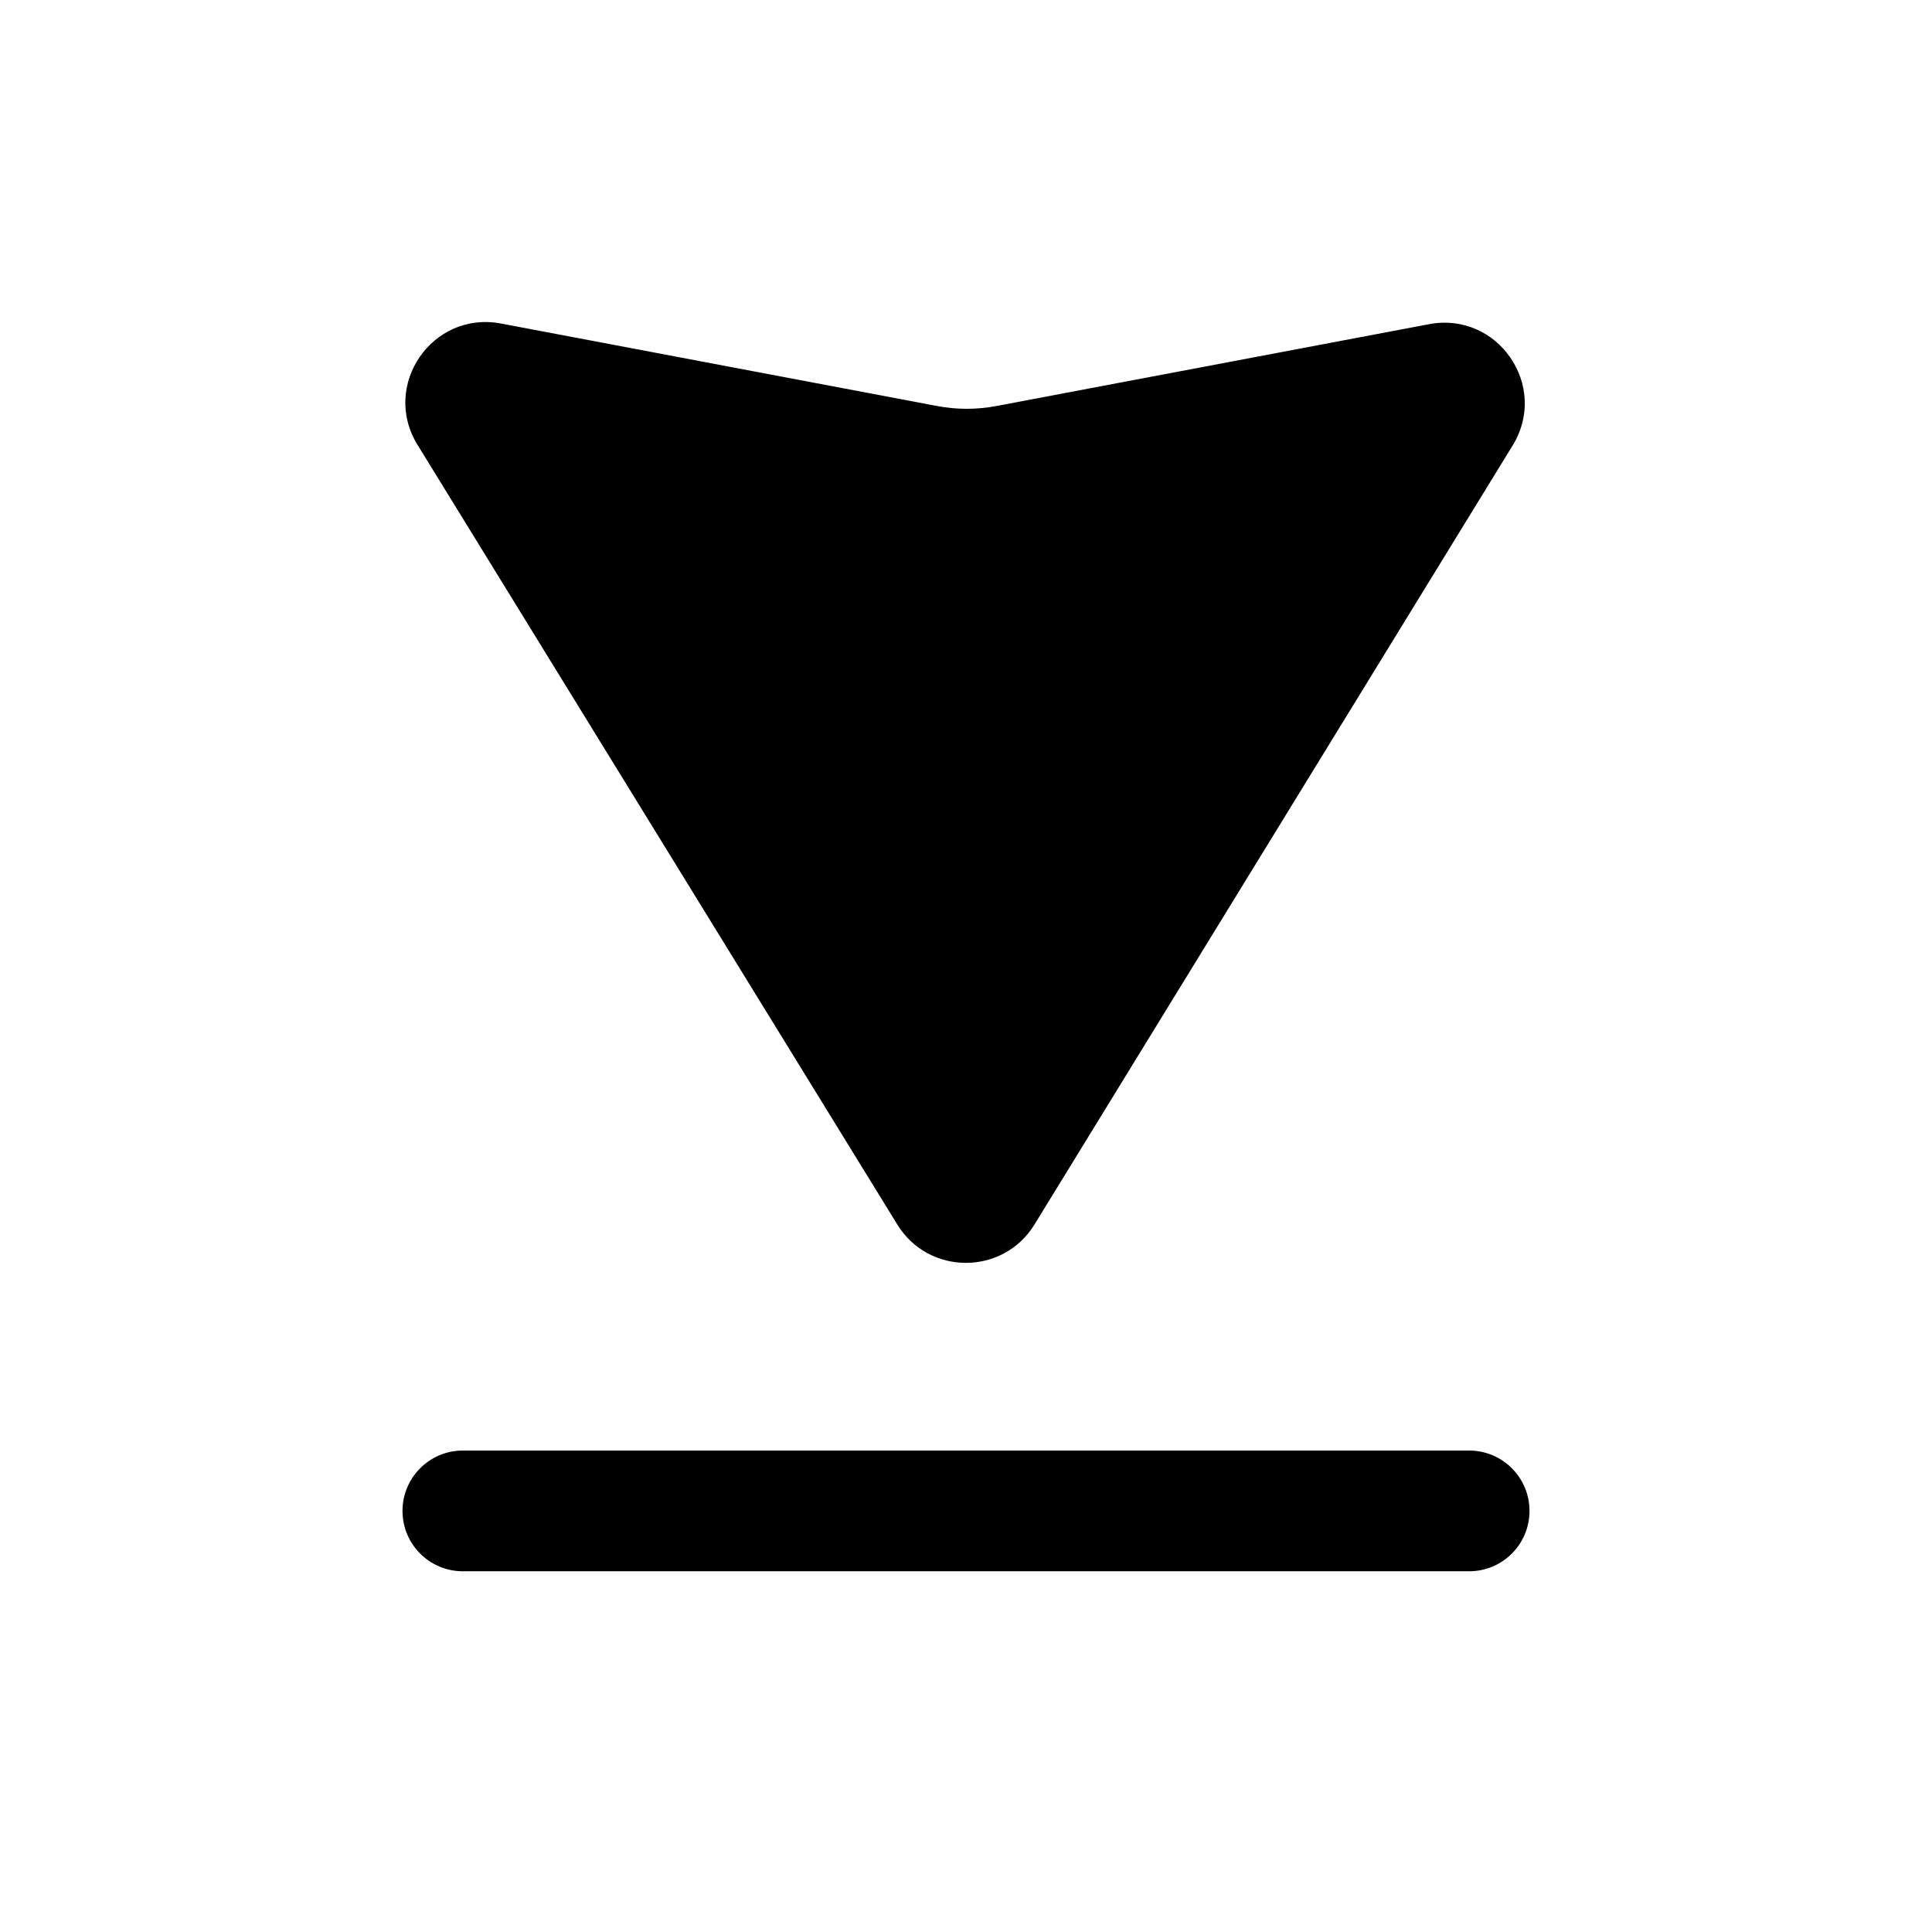
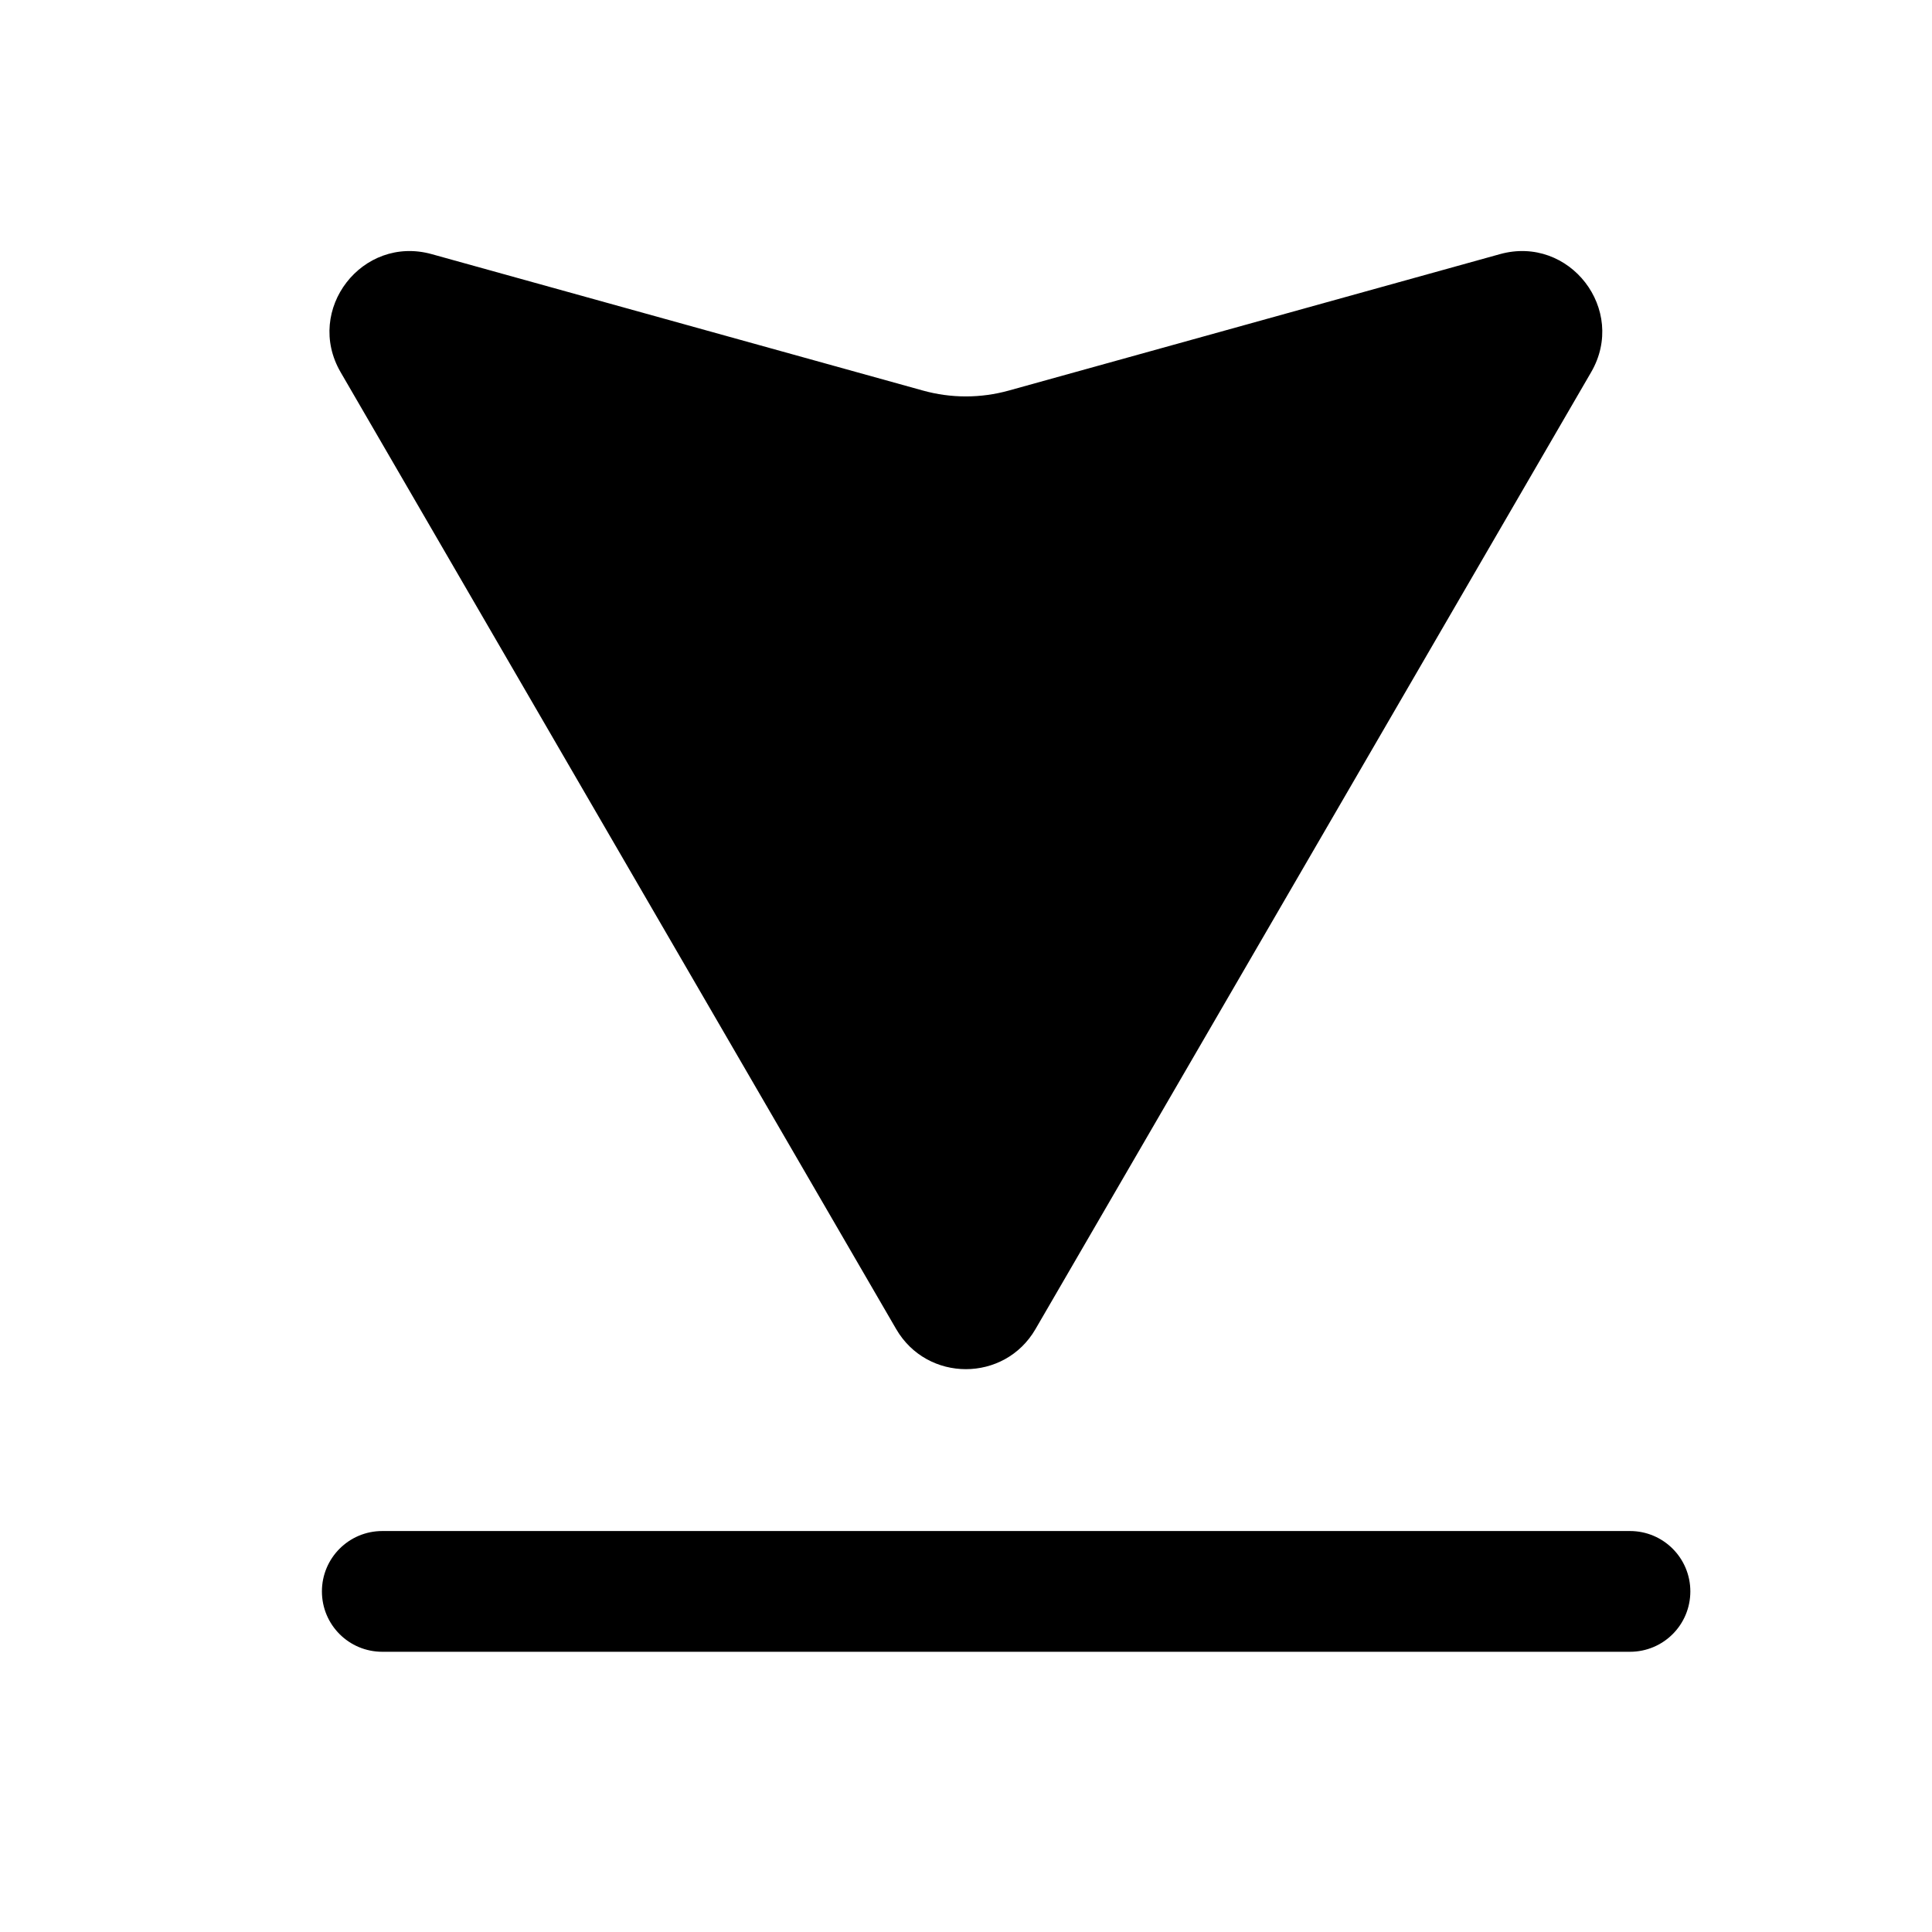
<svg xmlns="http://www.w3.org/2000/svg" width="24" height="24" viewBox="0 0 24 24">
-   <path fill-rule="evenodd" clip-rule="evenodd" d="M5 18.769C5 18.355 5.336 18.019 5.75 18.019L18.25 18.019C18.664 18.019 19 18.355 19 18.769C19 19.184 18.664 19.519 18.25 19.519L5.75 19.519C5.336 19.519 5 19.184 5 18.769Z" />
-   <path d="M12.381 5.043L17.753 4.027C18.606 3.866 19.245 4.793 18.791 5.533L12.851 15.211C12.461 15.846 11.538 15.847 11.147 15.212L5.186 5.525C4.731 4.785 5.37 3.857 6.224 4.019L11.637 5.043C11.883 5.09 12.135 5.09 12.381 5.043Z" />
+   <path fill-rule="evenodd" clip-rule="evenodd" d="M3.999 19.769C3.999 19.355 4.334 19.019 4.749 19.019L20.248 19.019C20.663 19.019 20.998 19.355 20.998 19.769C20.998 20.184 20.663 20.519 20.248 20.519L4.749 20.519C4.334 20.519 3.999 20.184 3.999 19.769Z" />
+   <path d="M11.463 4.851C11.813 4.949 12.183 4.949 12.534 4.851L18.633 3.157C19.497 2.917 20.216 3.847 19.766 4.623L12.863 16.511C12.478 17.174 11.519 17.174 11.133 16.511L4.231 4.623C3.781 3.847 4.499 2.917 5.363 3.157L11.463 4.851Z" />
</svg>
